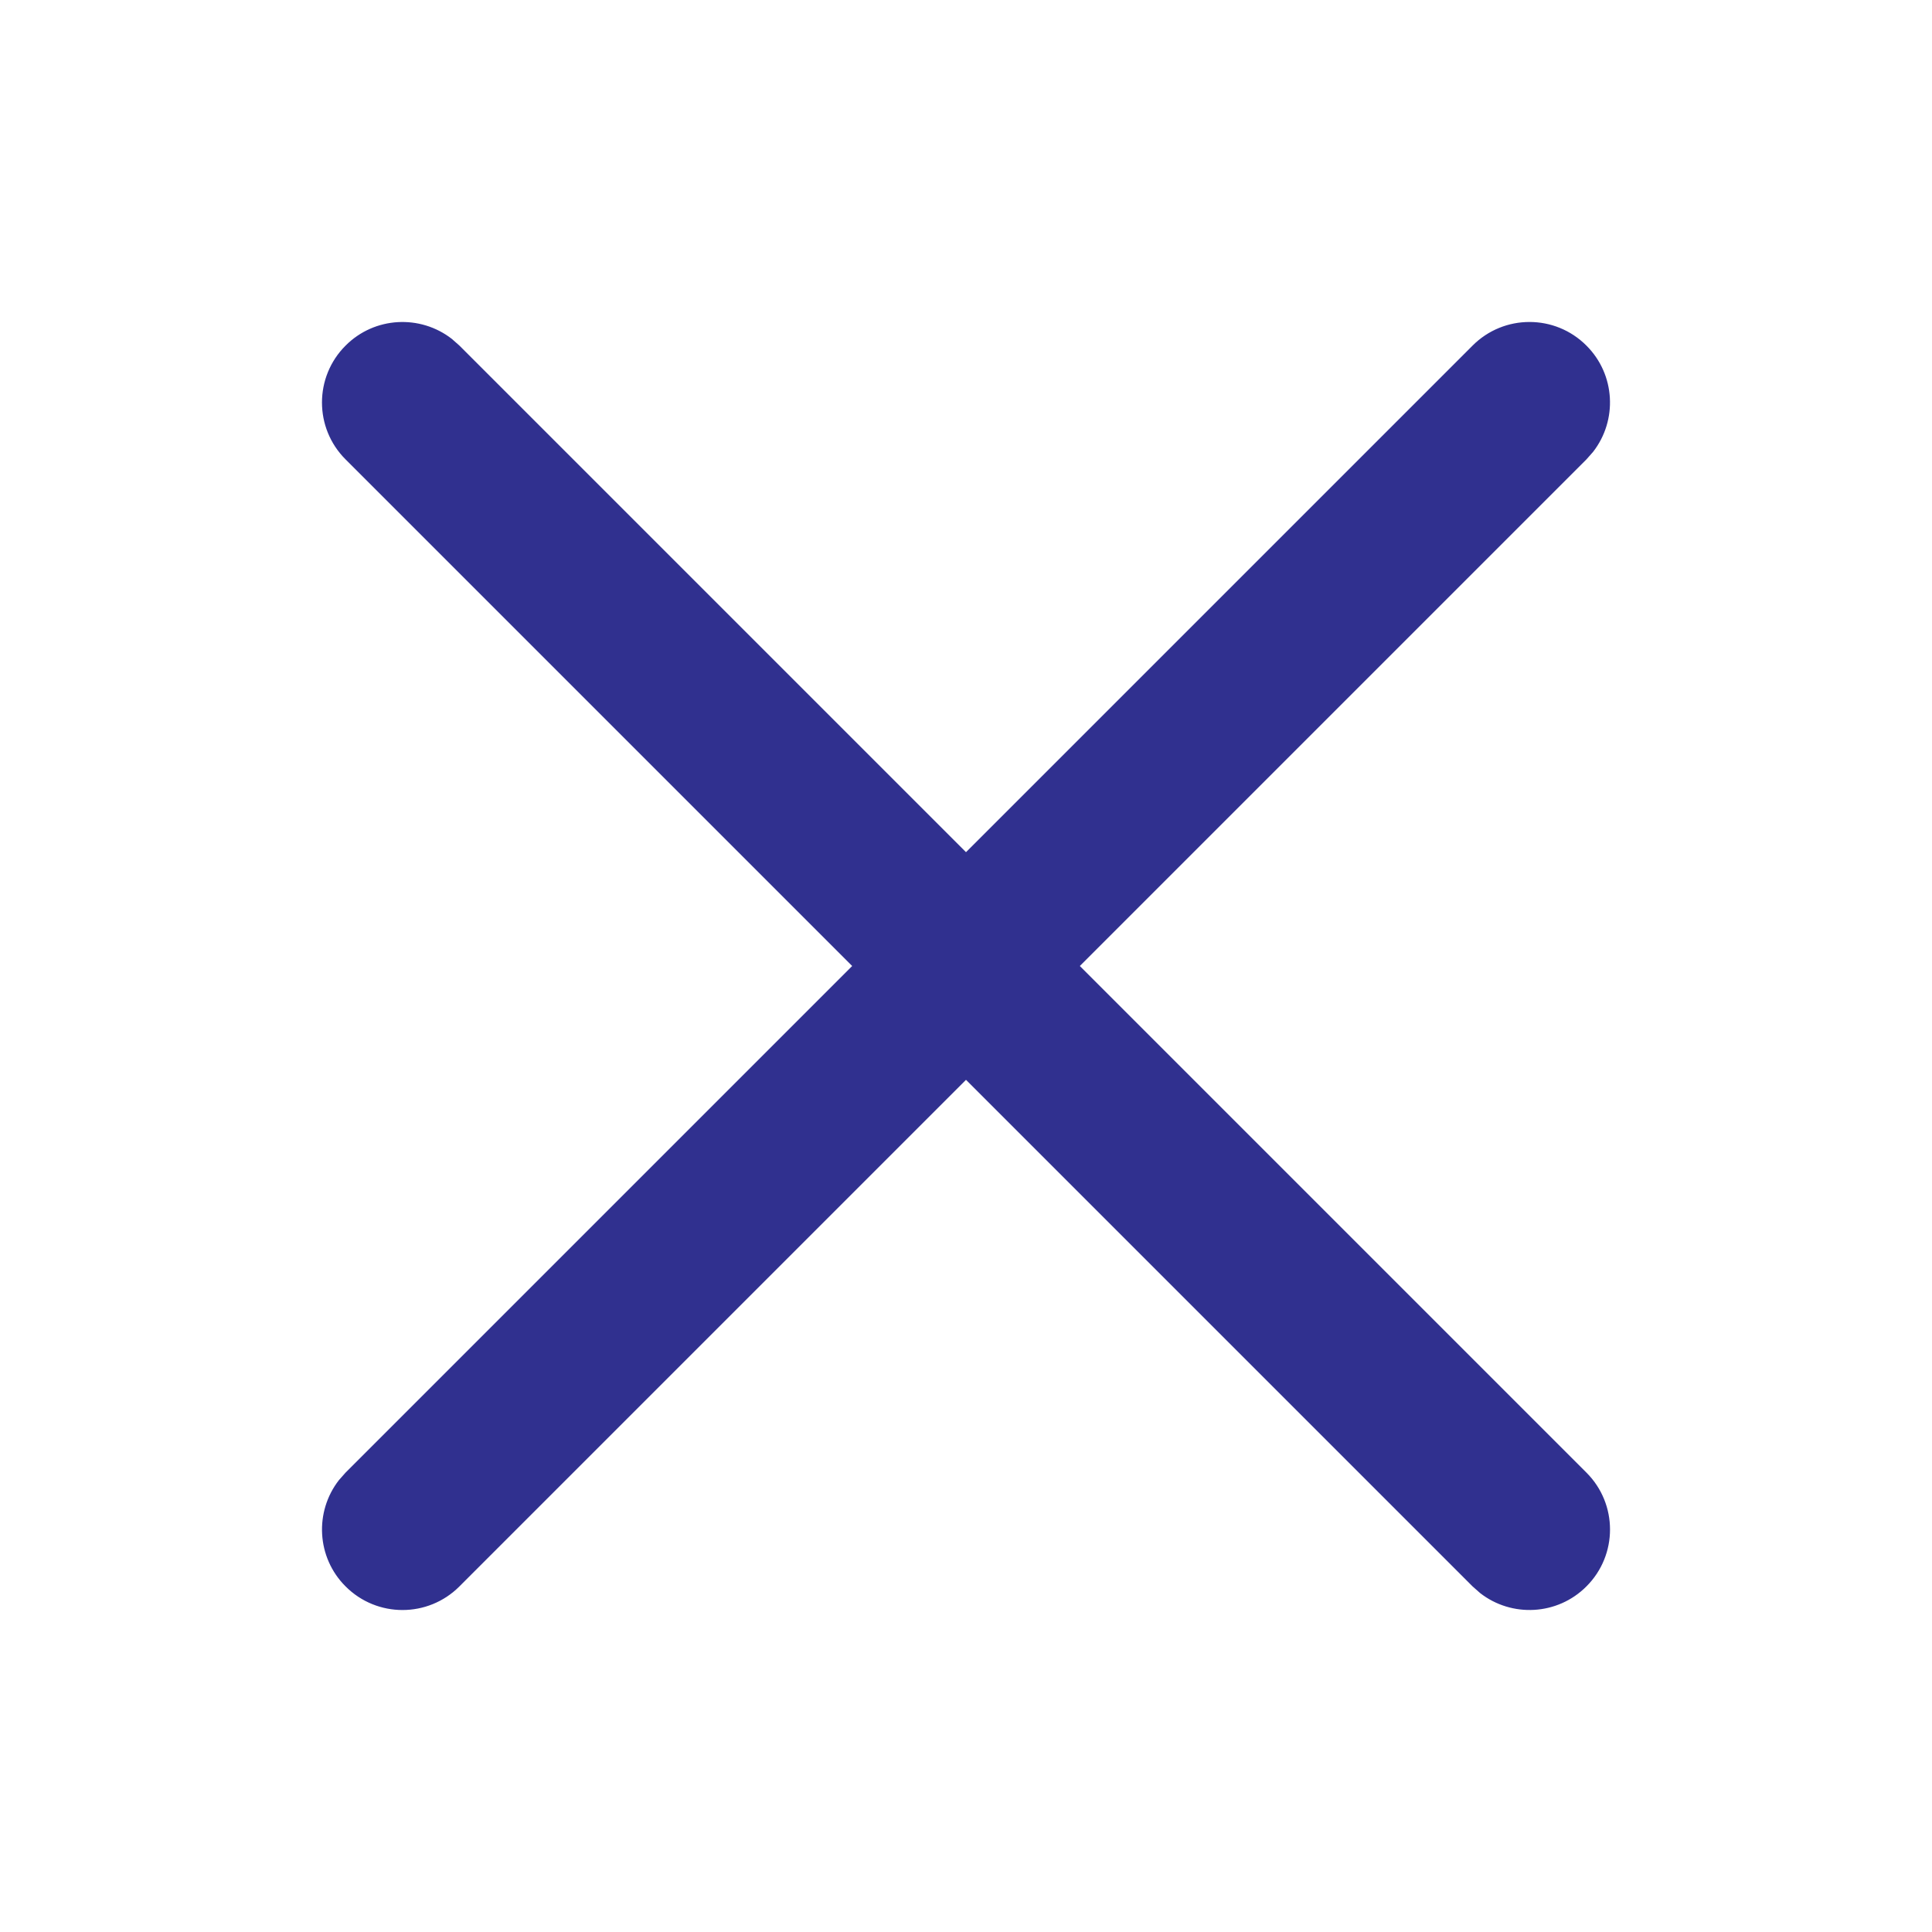
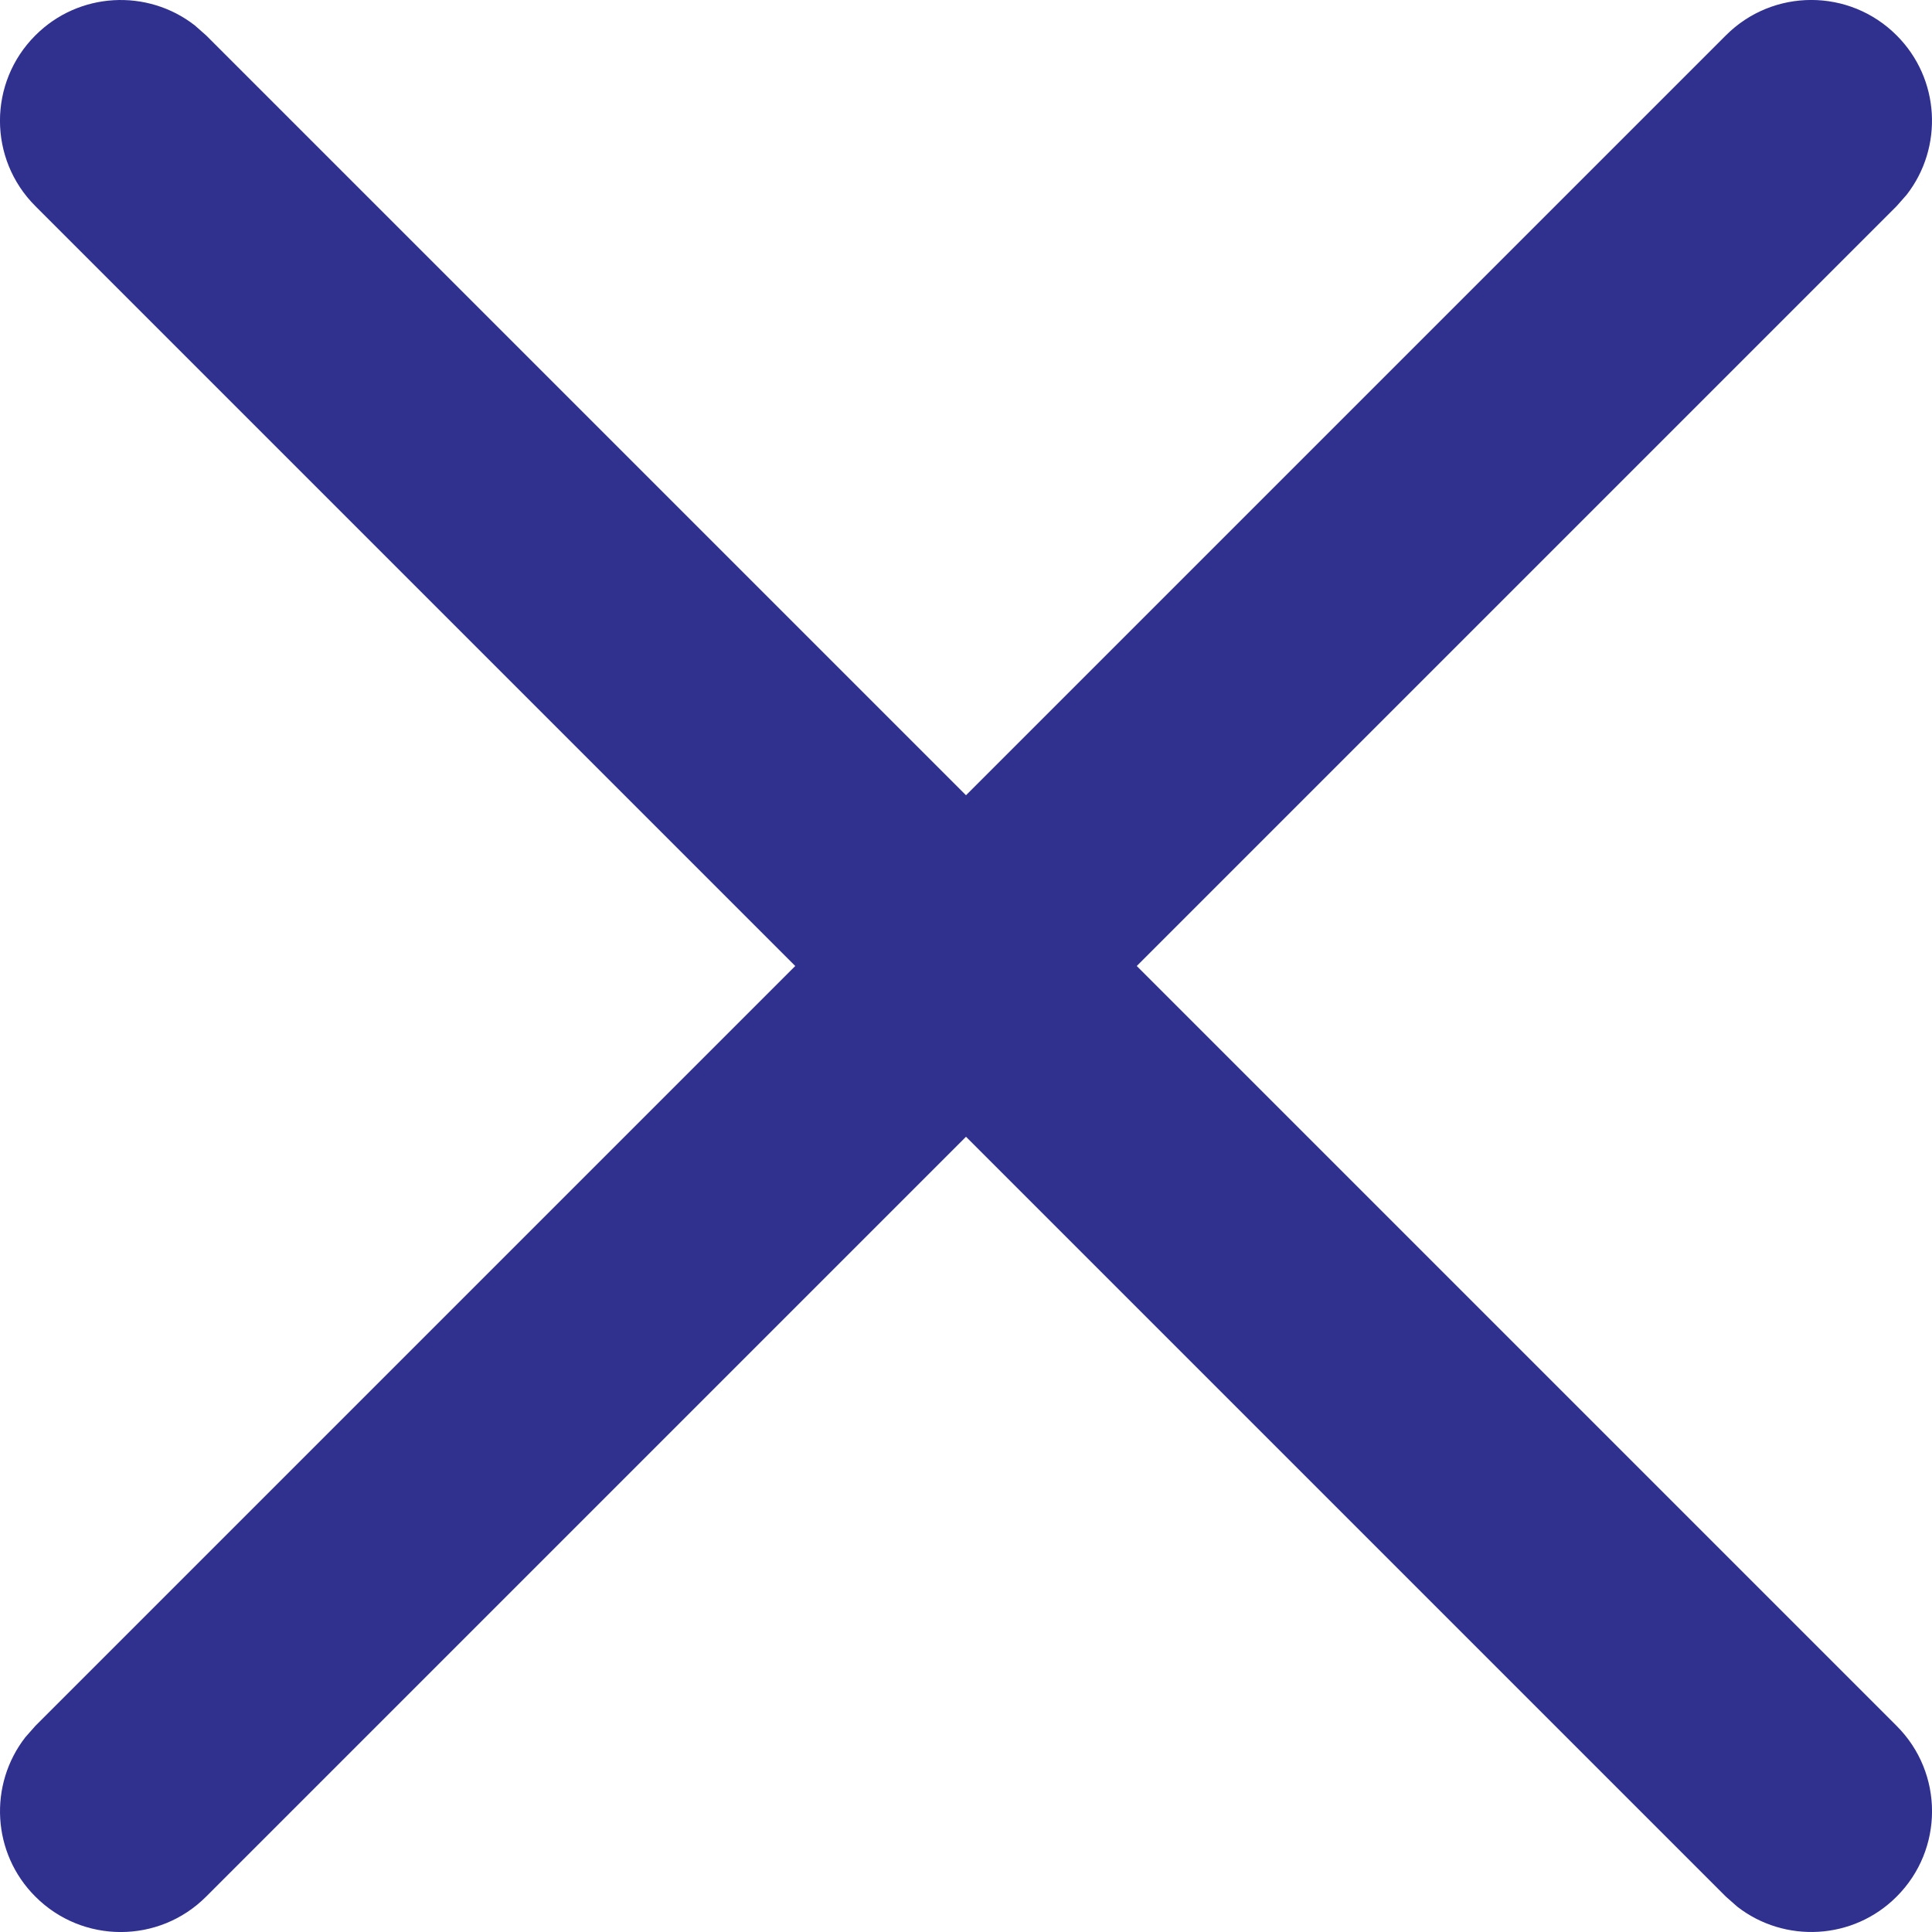
- <svg xmlns="http://www.w3.org/2000/svg" width="24" height="24" viewBox="0 0 24 24" fill="none">
-   <path fill-rule="evenodd" clip-rule="evenodd" d="M19.707 4.293C20.068 4.653 20.095 5.221 19.79 5.613L19.707 5.707L13.414 12L19.707 18.293C20.098 18.683 20.098 19.317 19.707 19.707C19.347 20.068 18.779 20.095 18.387 19.79L18.293 19.707L12 13.414L5.707 19.707C5.317 20.098 4.683 20.098 4.293 19.707C3.932 19.347 3.905 18.779 4.21 18.387L4.293 18.293L10.586 12L4.293 5.707C3.902 5.317 3.902 4.683 4.293 4.293C4.653 3.932 5.221 3.905 5.613 4.21L5.707 4.293L12 10.586L18.293 4.293C18.683 3.902 19.317 3.902 19.707 4.293Z" fill="#30308F" />
+ <svg xmlns="http://www.w3.org/2000/svg" width="16" height="16" viewBox="0 0 16 16" fill="none">
+   <path fill-rule="evenodd" clip-rule="evenodd" d="M15.707 0.293C16.068 0.653 16.095 1.221 15.79 1.613L15.707 1.707L9.414 8L15.707 14.293C16.098 14.683 16.098 15.317 15.707 15.707C15.347 16.068 14.779 16.095 14.387 15.79L14.293 15.707L8 9.414L1.707 15.707C1.317 16.098 0.683 16.098 0.293 15.707C-0.068 15.347 -0.095 14.779 0.21 14.387L0.293 14.293L6.586 8L0.293 1.707C-0.098 1.317 -0.098 0.683 0.293 0.293C0.653 -0.068 1.221 -0.095 1.613 0.21L1.707 0.293L8 6.586L14.293 0.293C14.683 -0.098 15.317 -0.098 15.707 0.293Z" fill="#30308F" />
</svg>
